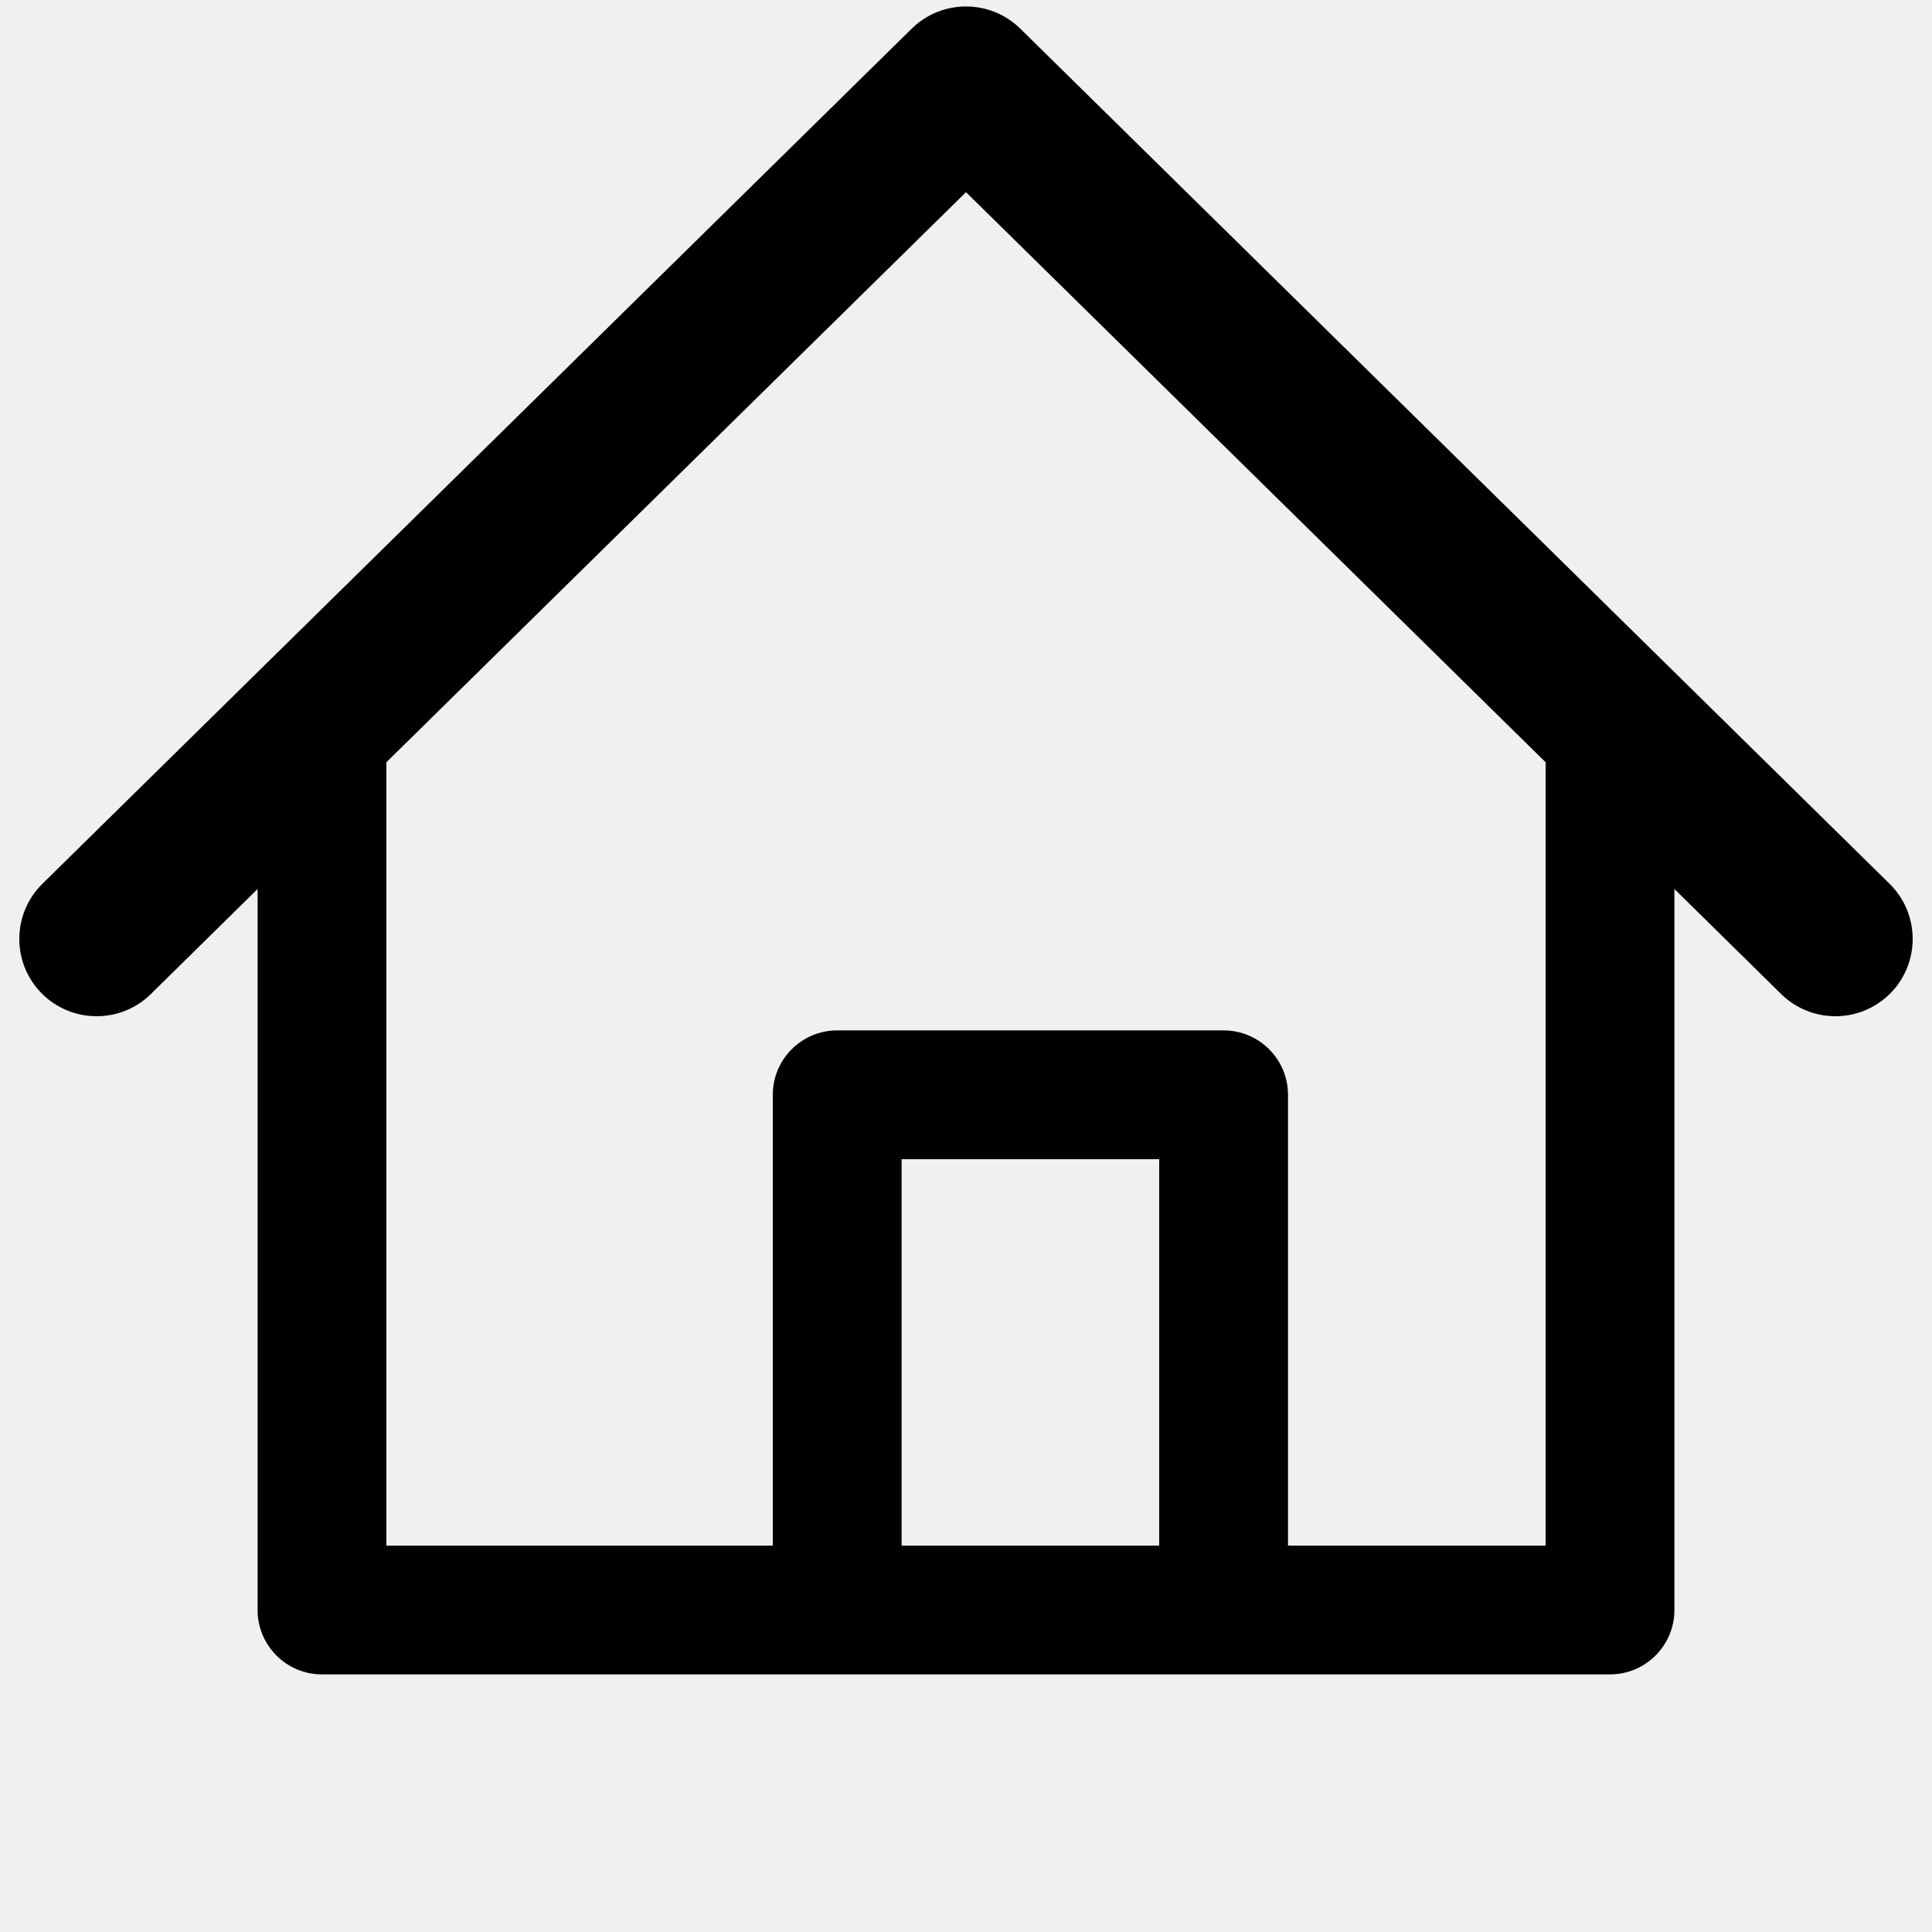
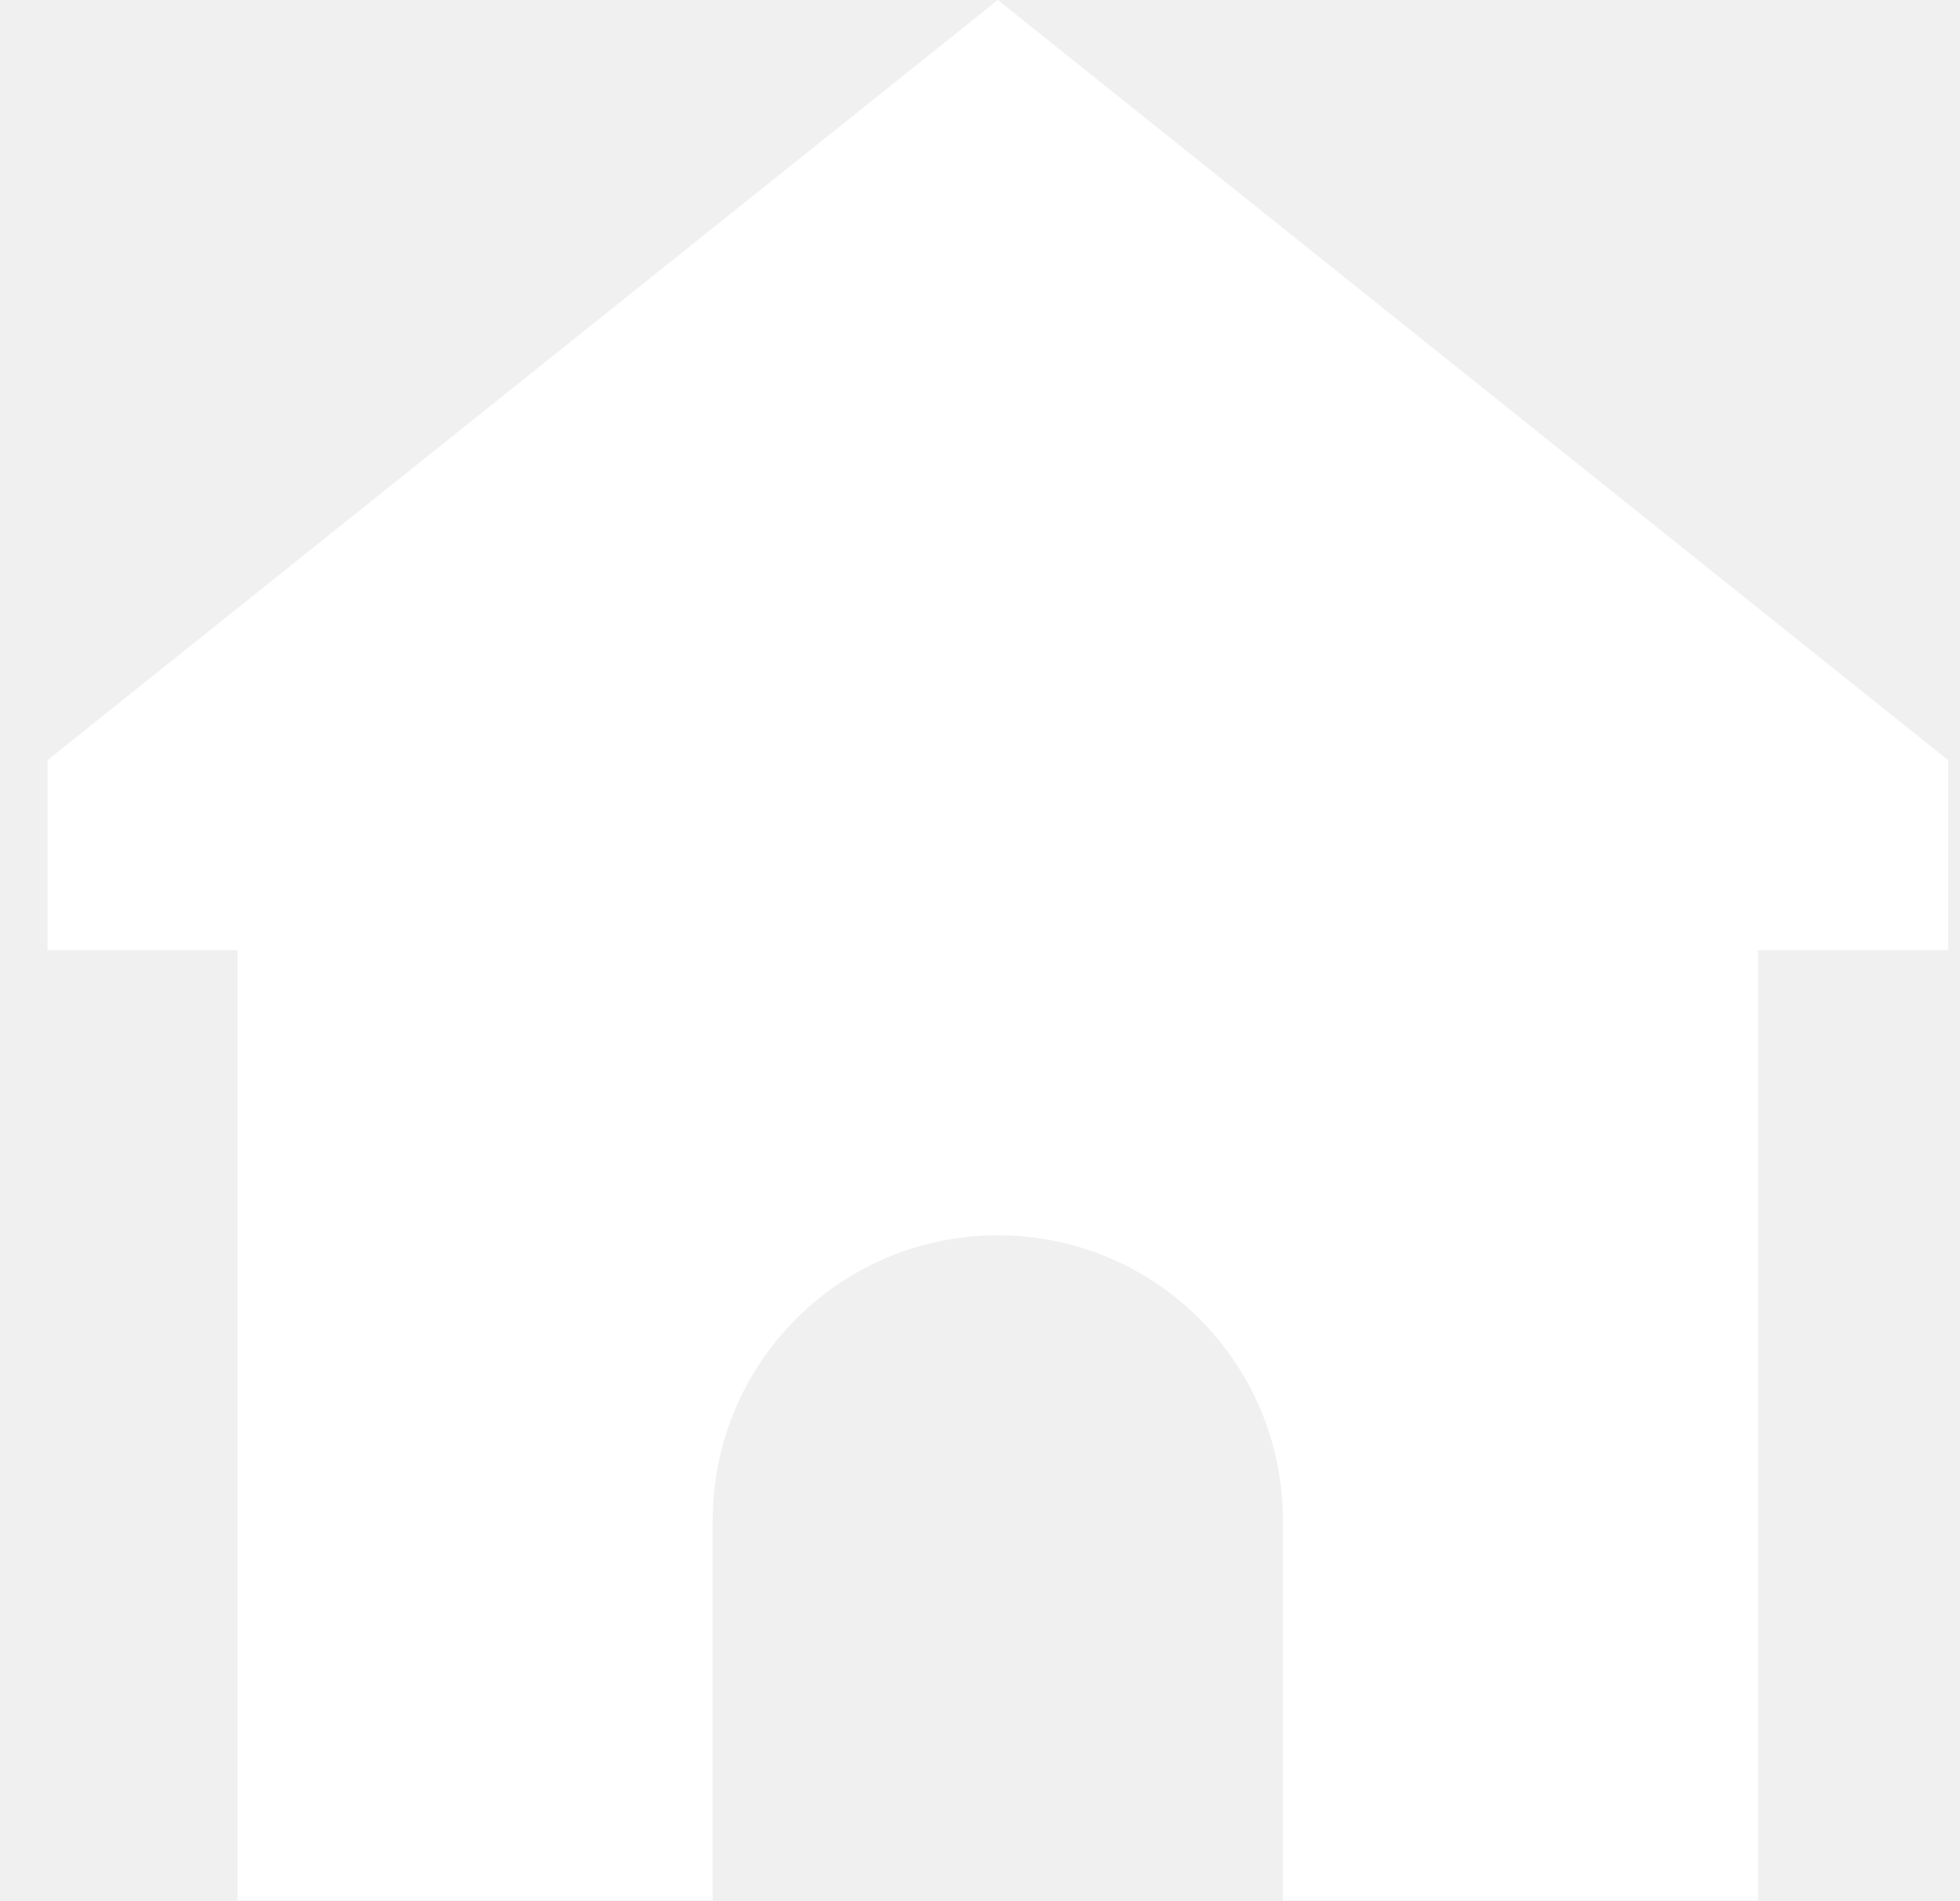
- <svg xmlns="http://www.w3.org/2000/svg" width="800px" height="800px" viewBox="0 0 15 15" fill="none">
-   <path fill-rule="evenodd" clip-rule="evenodd" d="M7.079 0.222C7.313 -0.007 7.687 -0.007 7.921 0.222L14.671 6.862C14.907 7.095 14.91 7.475 14.678 7.711C14.445 7.947 14.066 7.95 13.829 7.718L13 6.902V12.5C13 12.776 12.776 13 12.5 13H2.5C2.224 13 2 12.776 2 12.5V6.902L1.171 7.718C0.935 7.95 0.555 7.947 0.322 7.711C0.09 7.475 0.093 7.095 0.329 6.862L7.079 0.222ZM7.5 1.492L12 5.918V12H10V8.5C10 8.224 9.776 8 9.5 8H6.5C6.224 8 6 8.224 6 8.5V12H3V5.918L7.5 1.492ZM7 12H9V9H7V12Z" fill="#000000" />
+ <svg xmlns="http://www.w3.org/2000/svg" width="33" height="32" viewBox="0 0 33 32" fill="none">
+   <path d="M32.8 12.8L16.8 0L0.8 12.8V16H4V32H12V25.6C12 22.949 14.149 20.8 16.8 20.8C19.451 20.8 21.6 22.949 21.6 25.6V32H29.6V16H32.8V12.8Z" fill="white" />
</svg>
